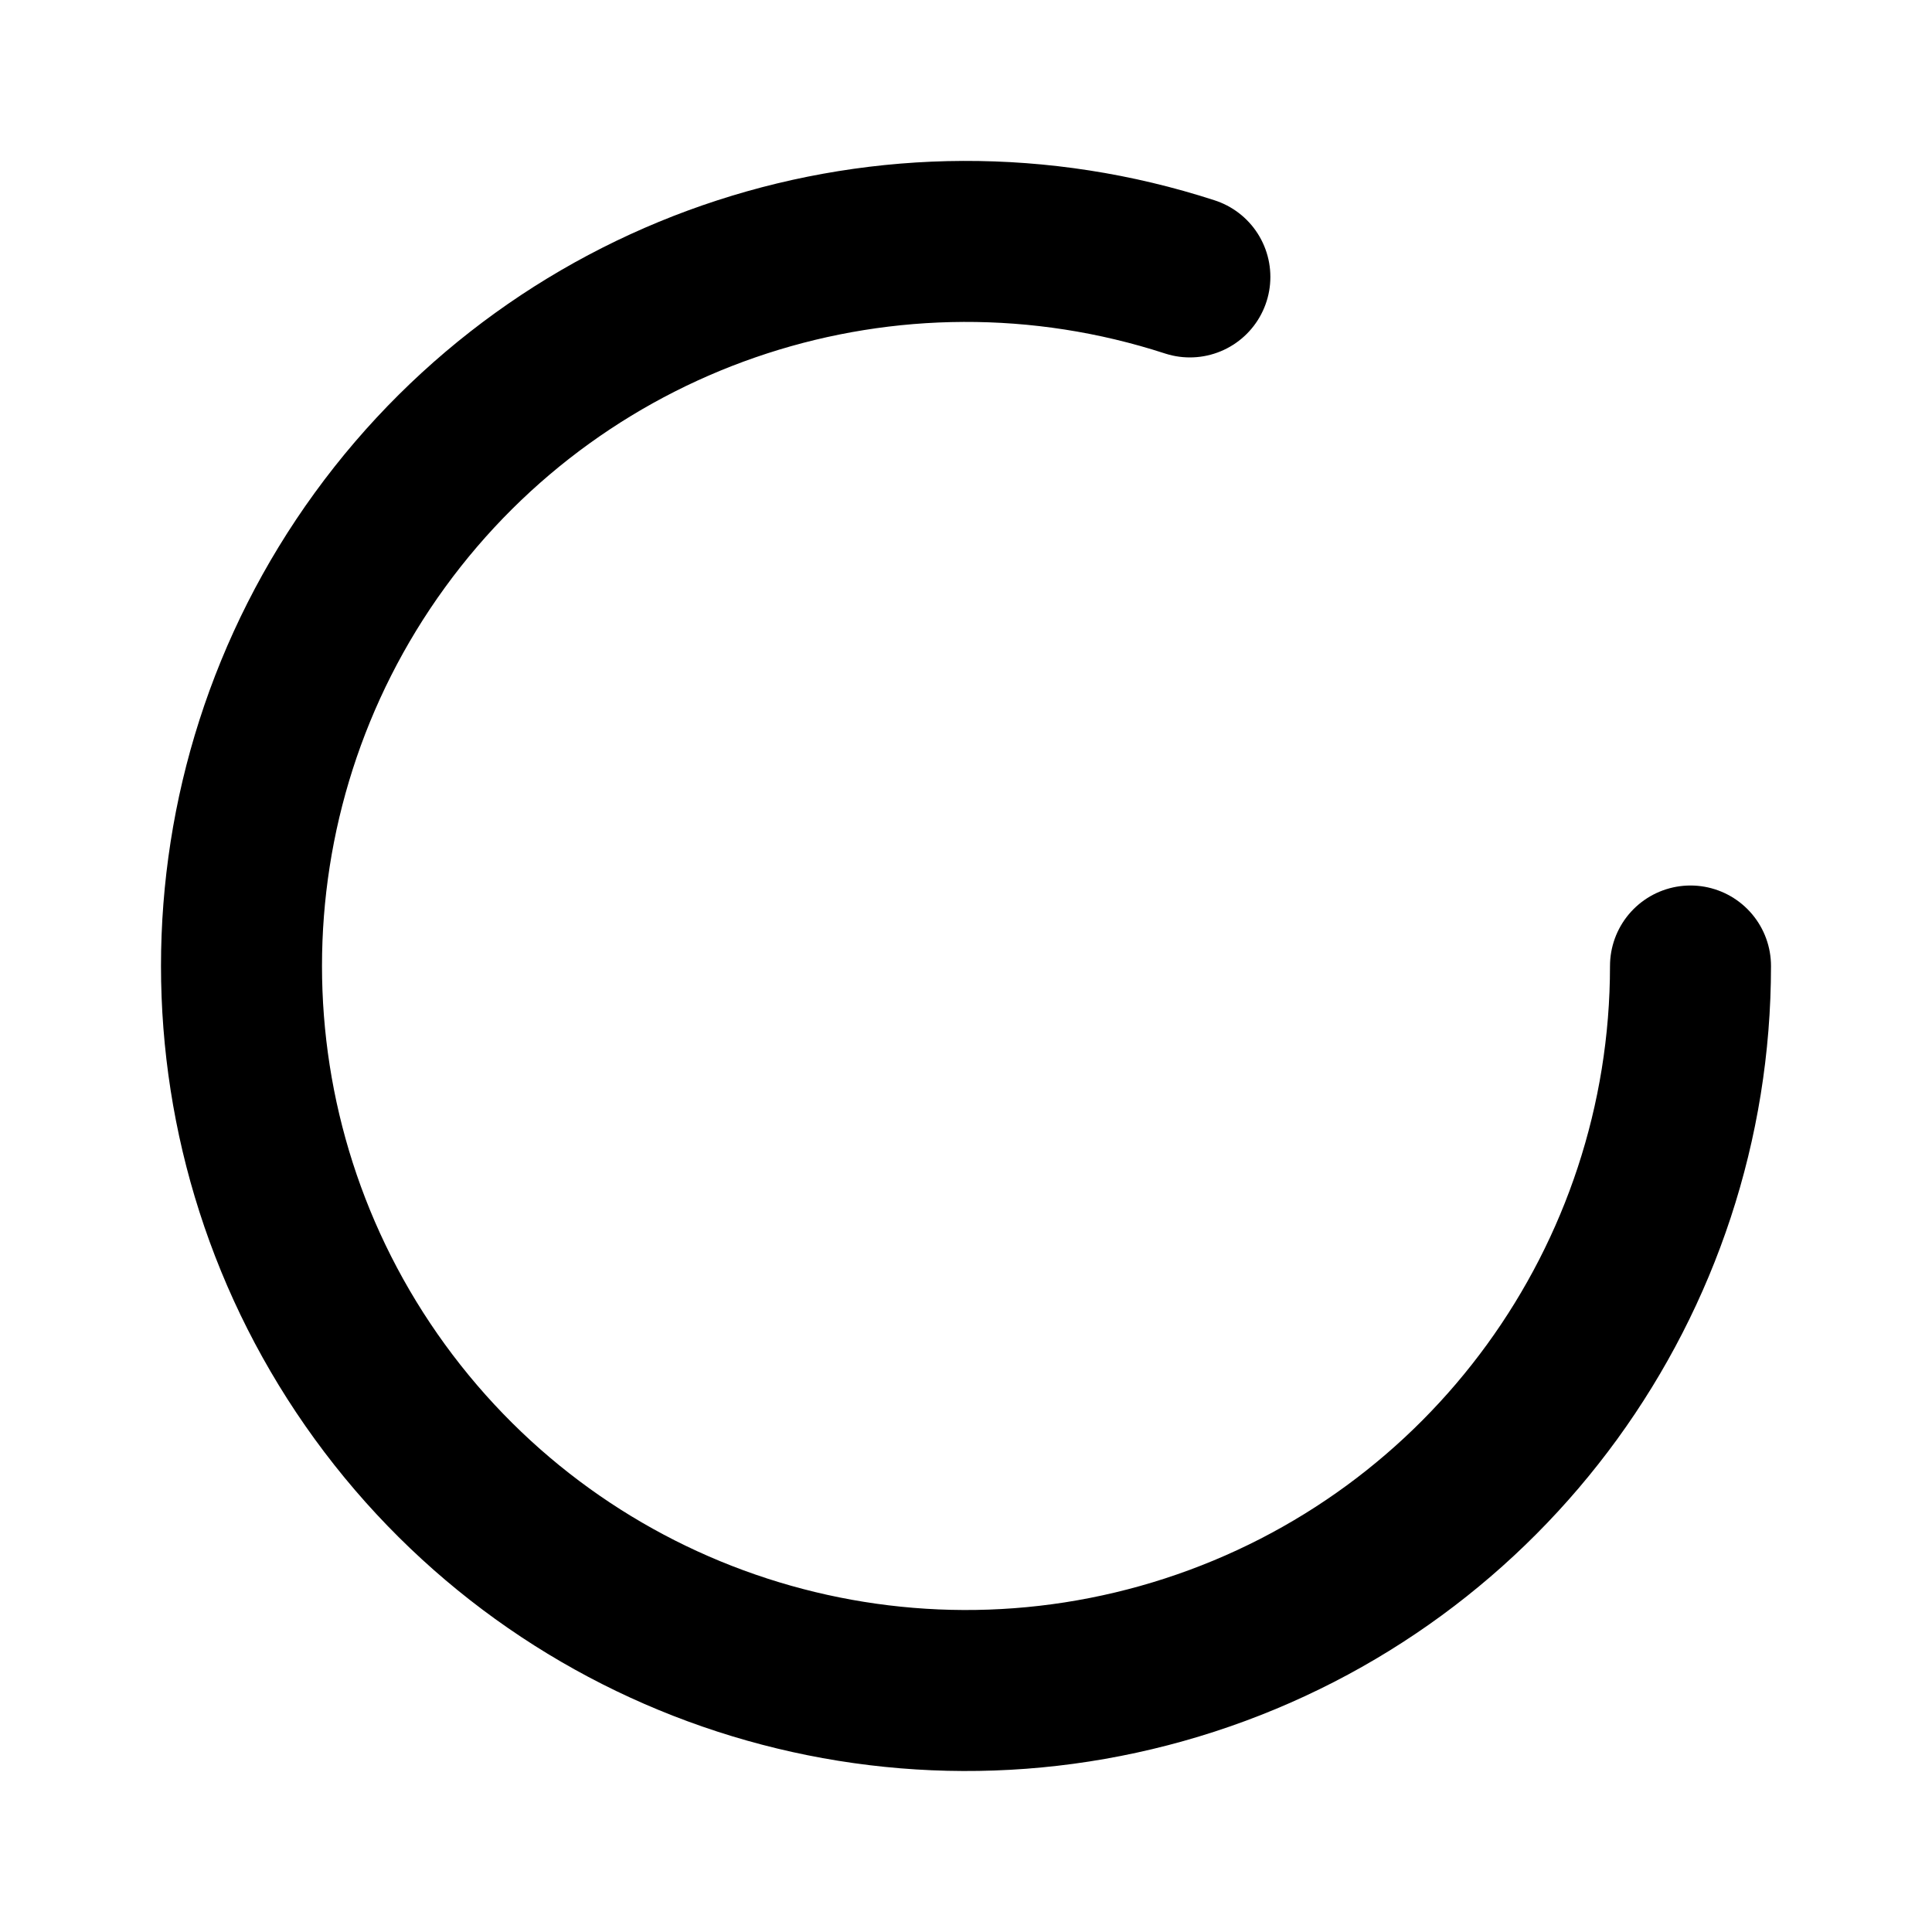
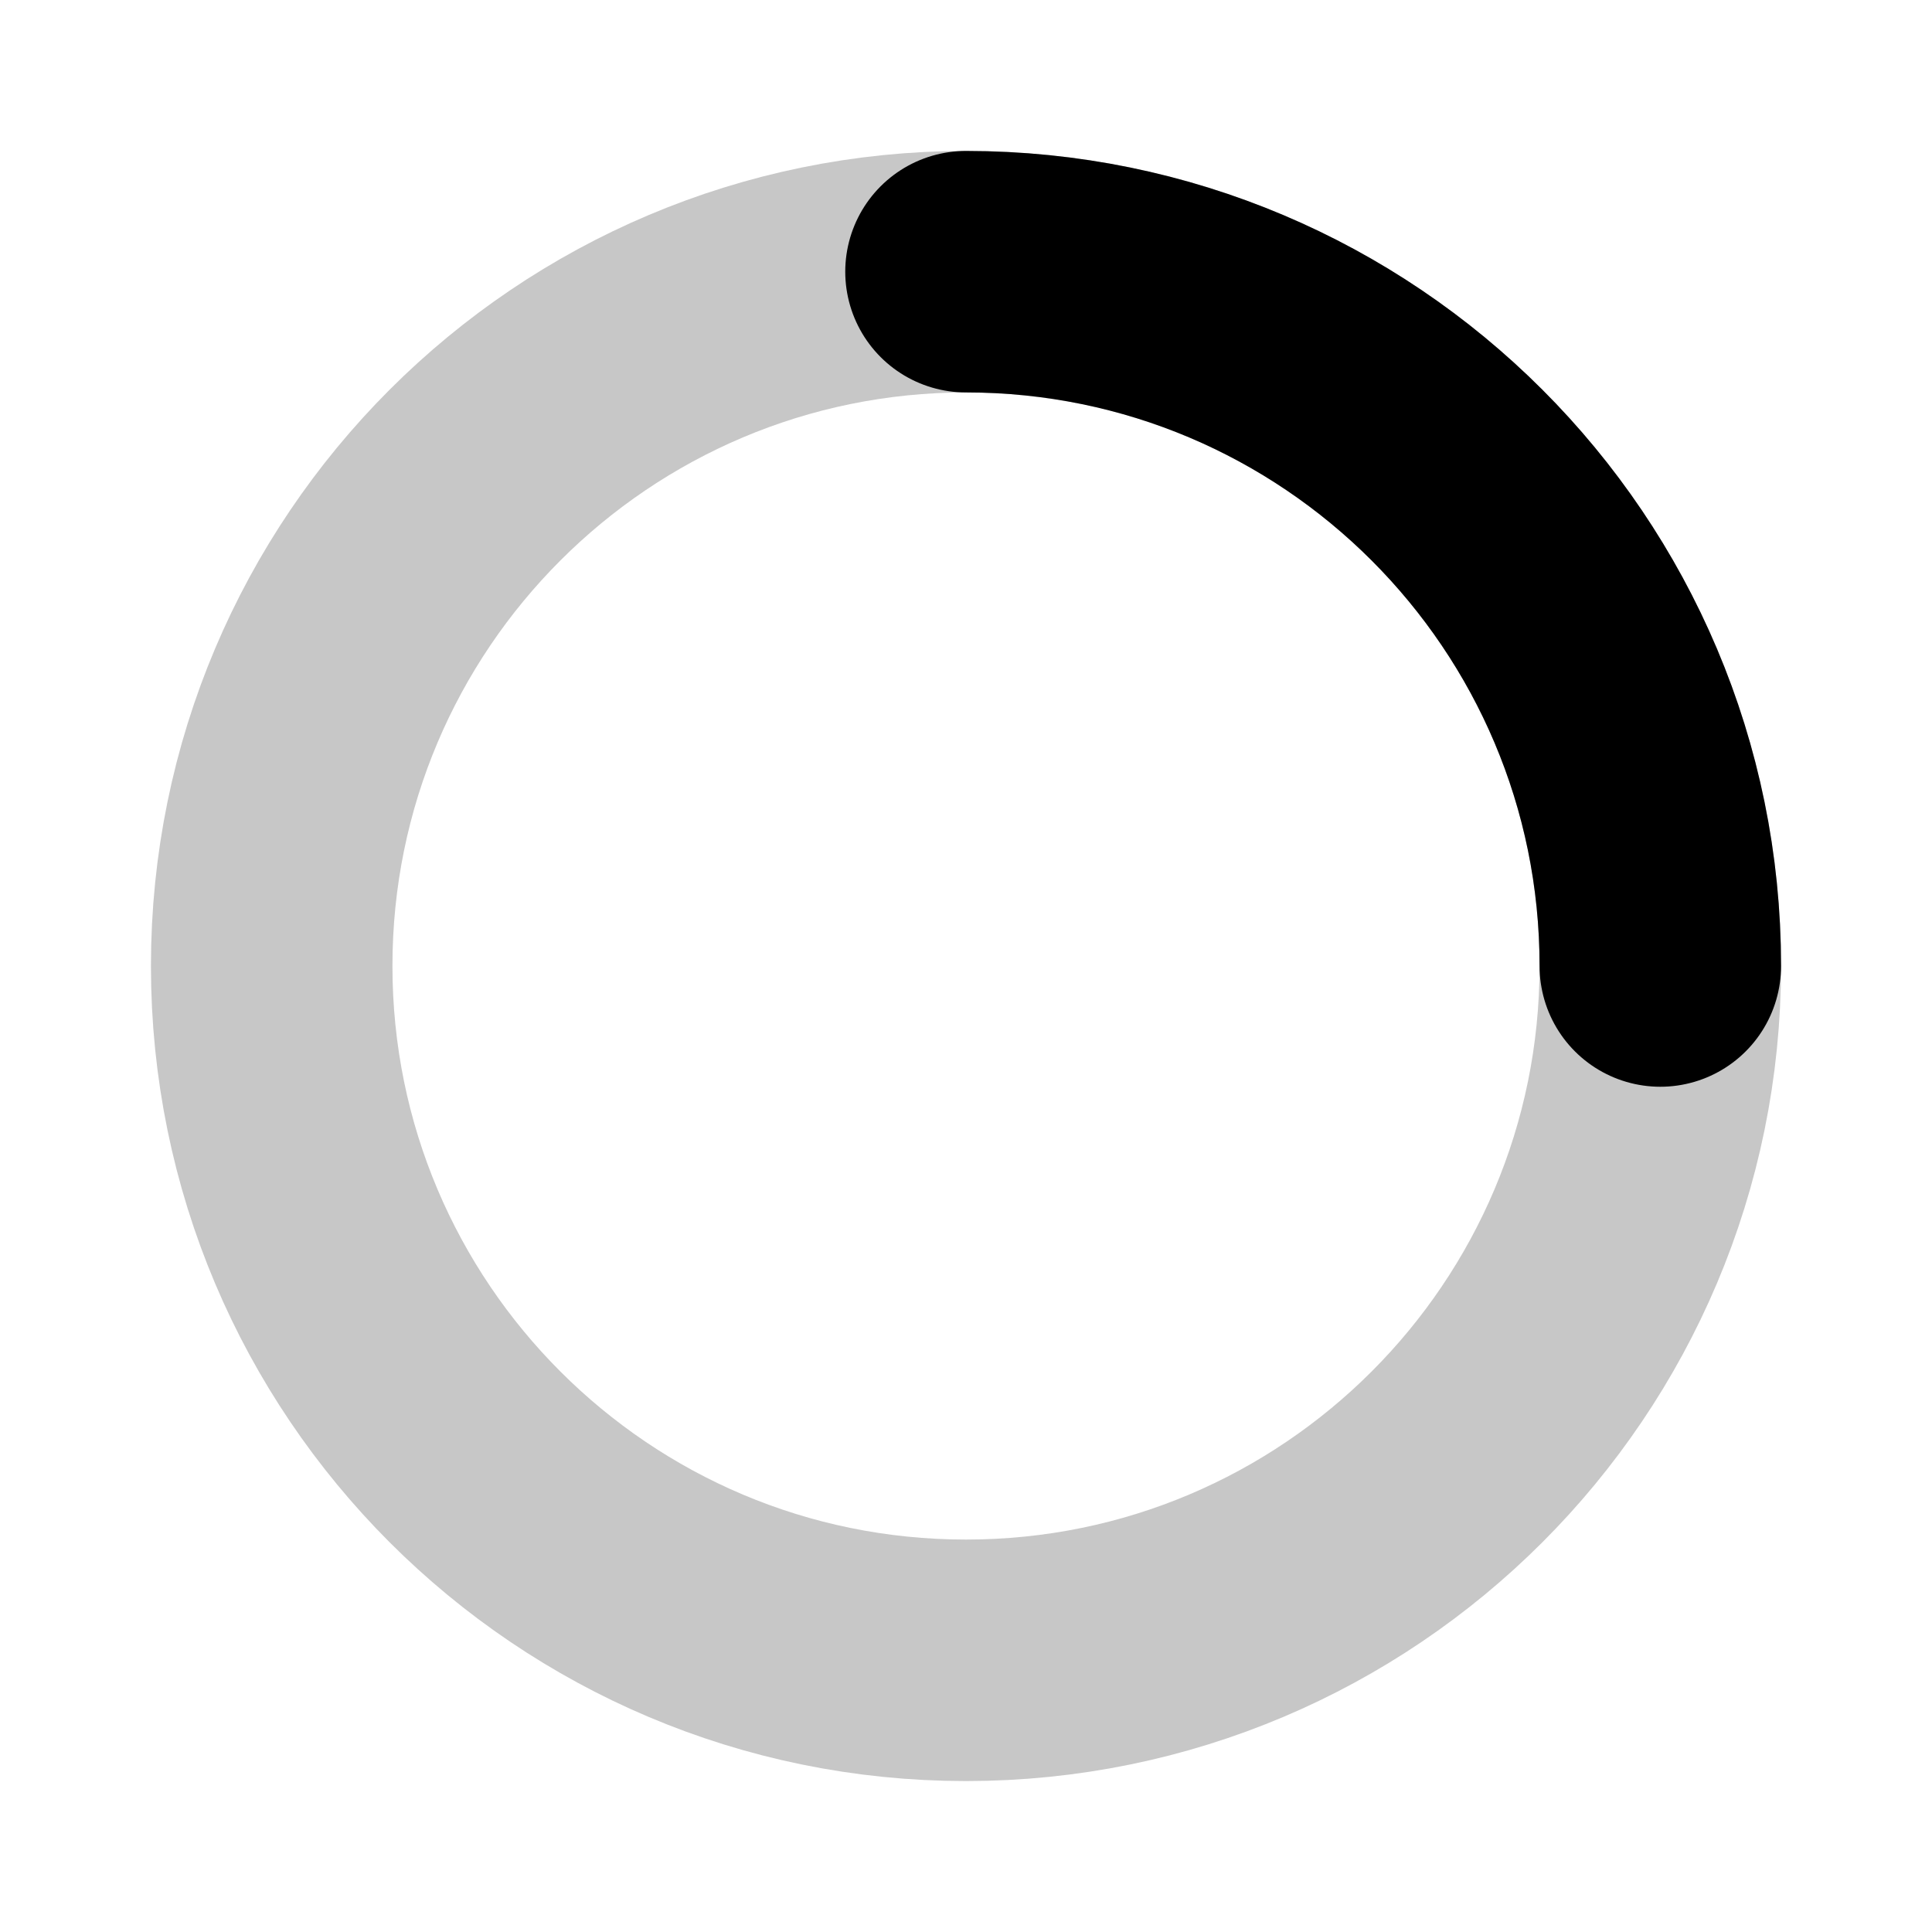
- <svg xmlns="http://www.w3.org/2000/svg" width="24" height="24" viewBox="0 0 24 24" fill="none" stroke="currentColor" stroke-width="2" stroke-linecap="round" stroke-linejoin="round">
-   <path d="M21 12a9 9 0 1 1-6.219-8.56" />
+ <svg xmlns="http://www.w3.org/2000/svg" width="64" height="64" viewBox="0 0 64 64" fill="none" stroke="currentColor" stroke-width="8" stroke-linecap="round">
+   <circle cx="32" cy="32" r="23" opacity="0.22" />
+   <path d="M32 9a23 23 0 0 1 23 23" />
</svg>
